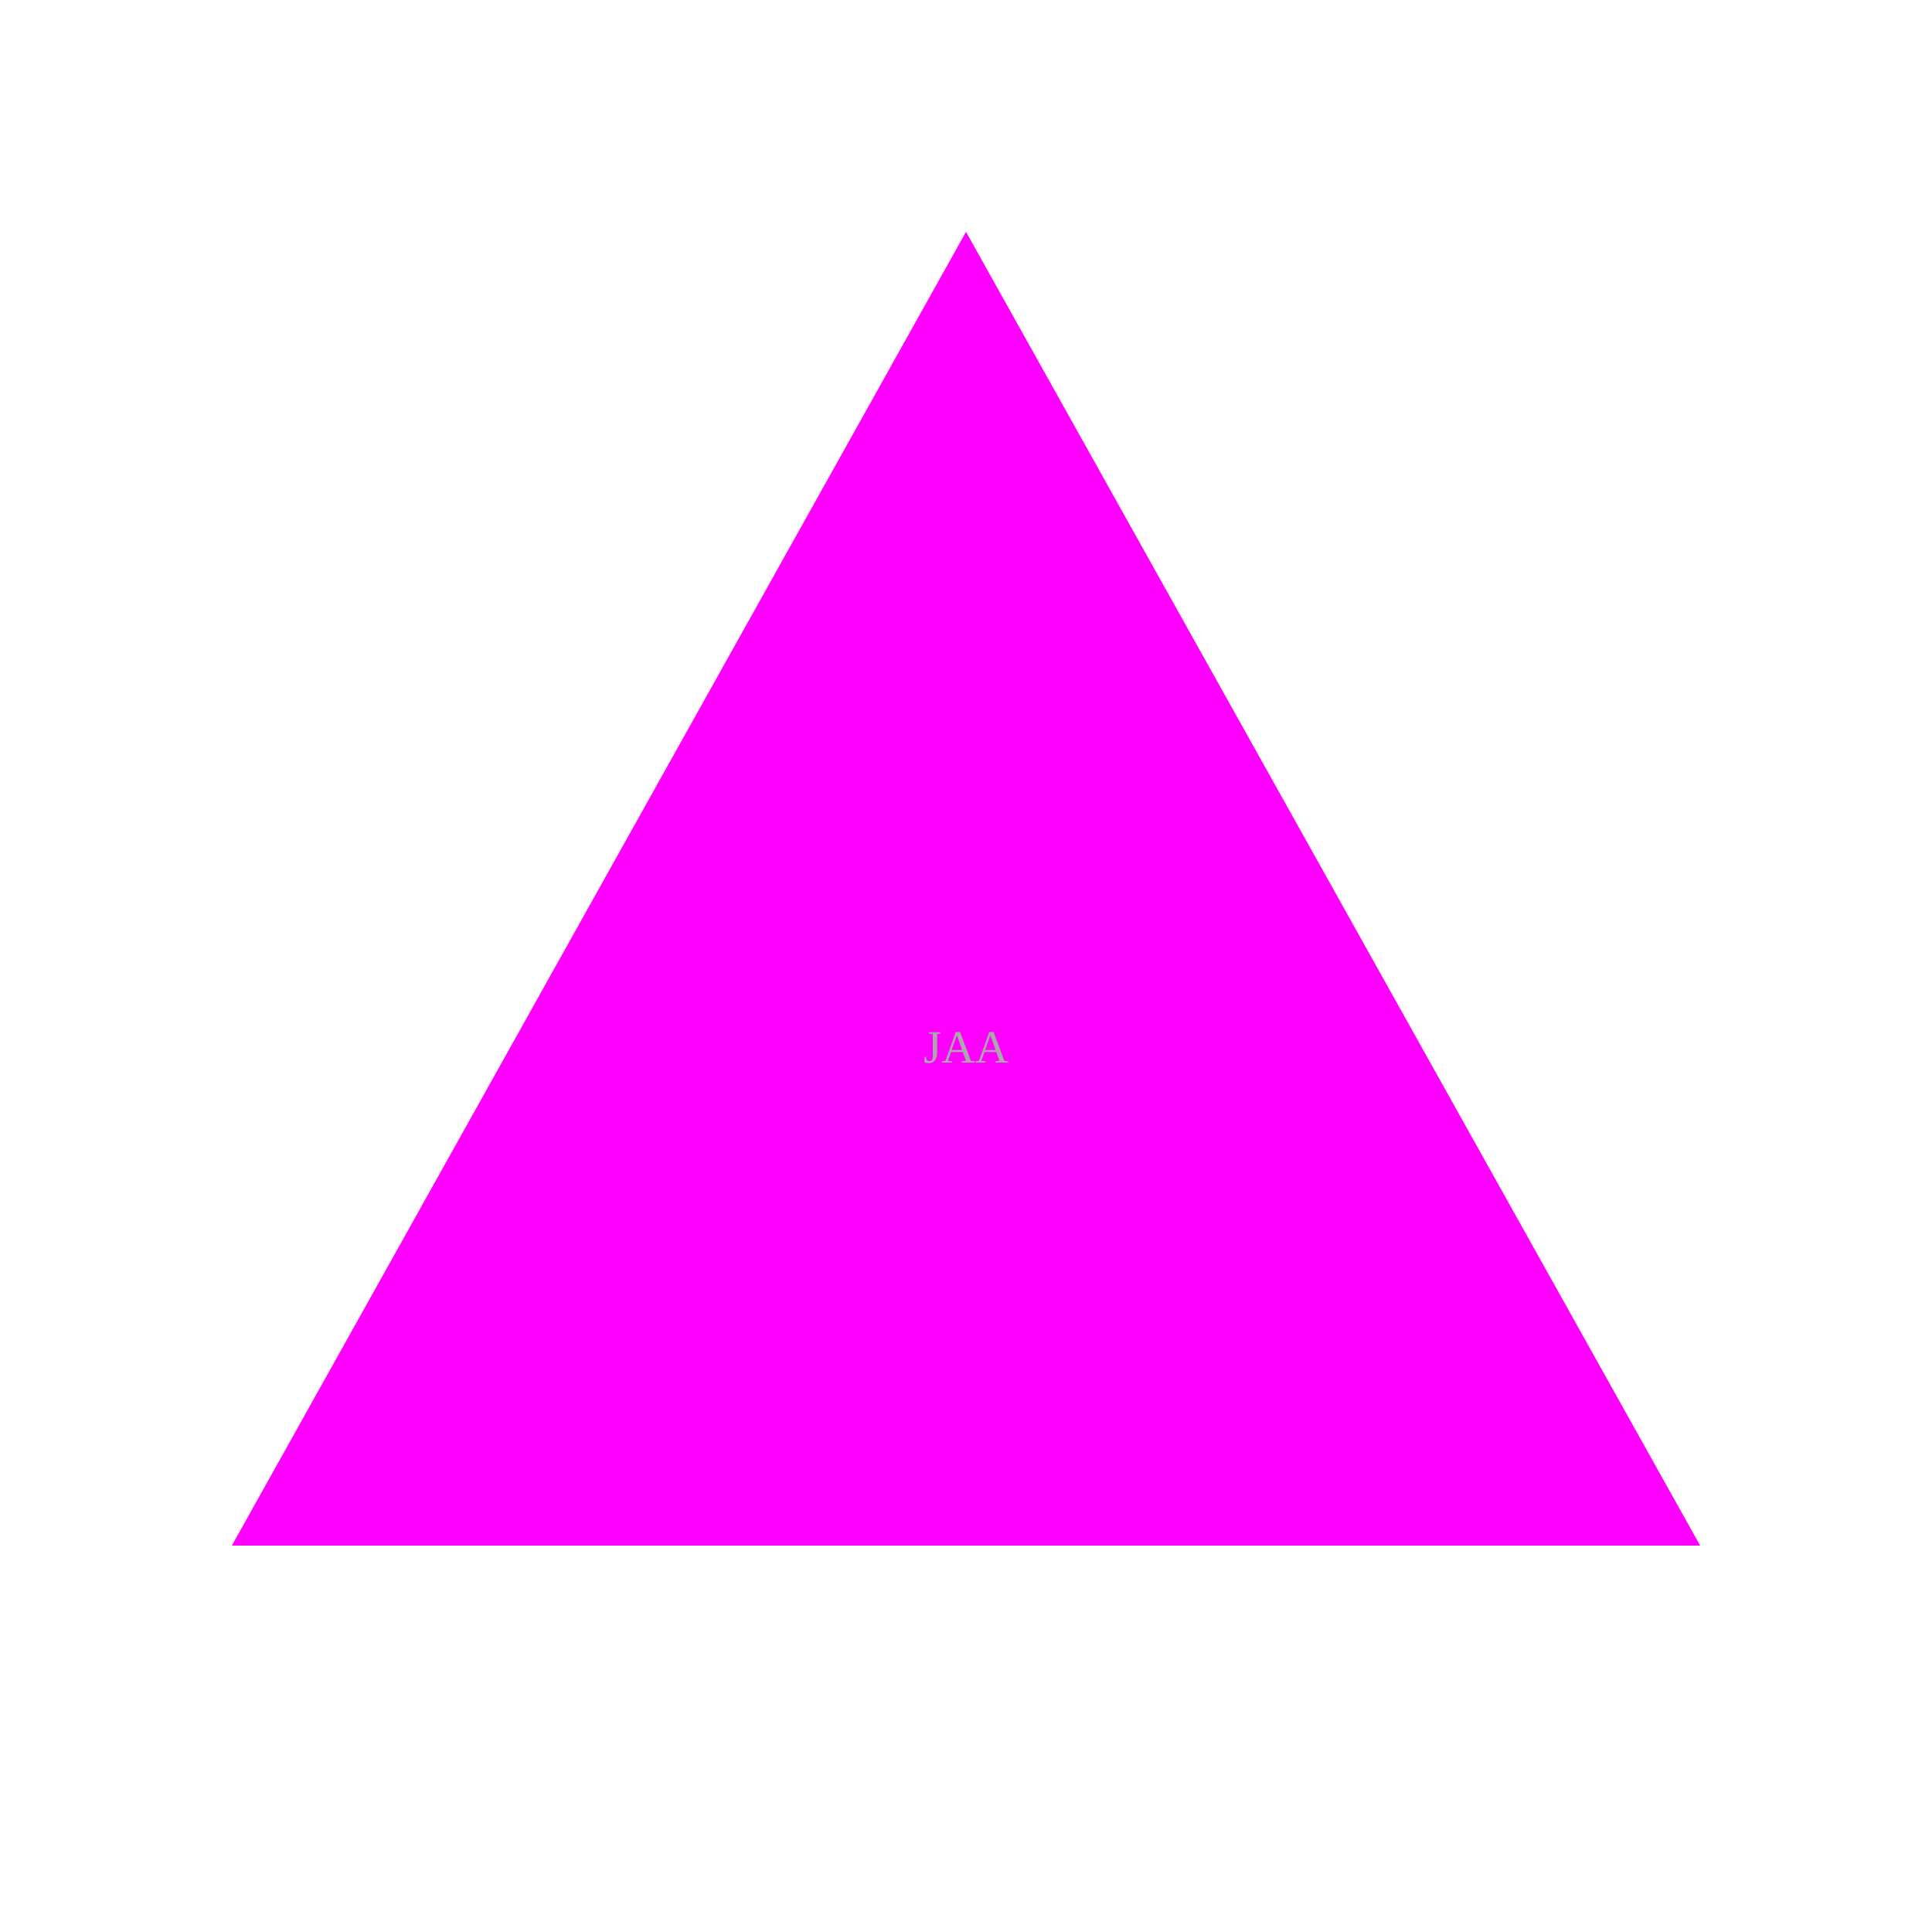
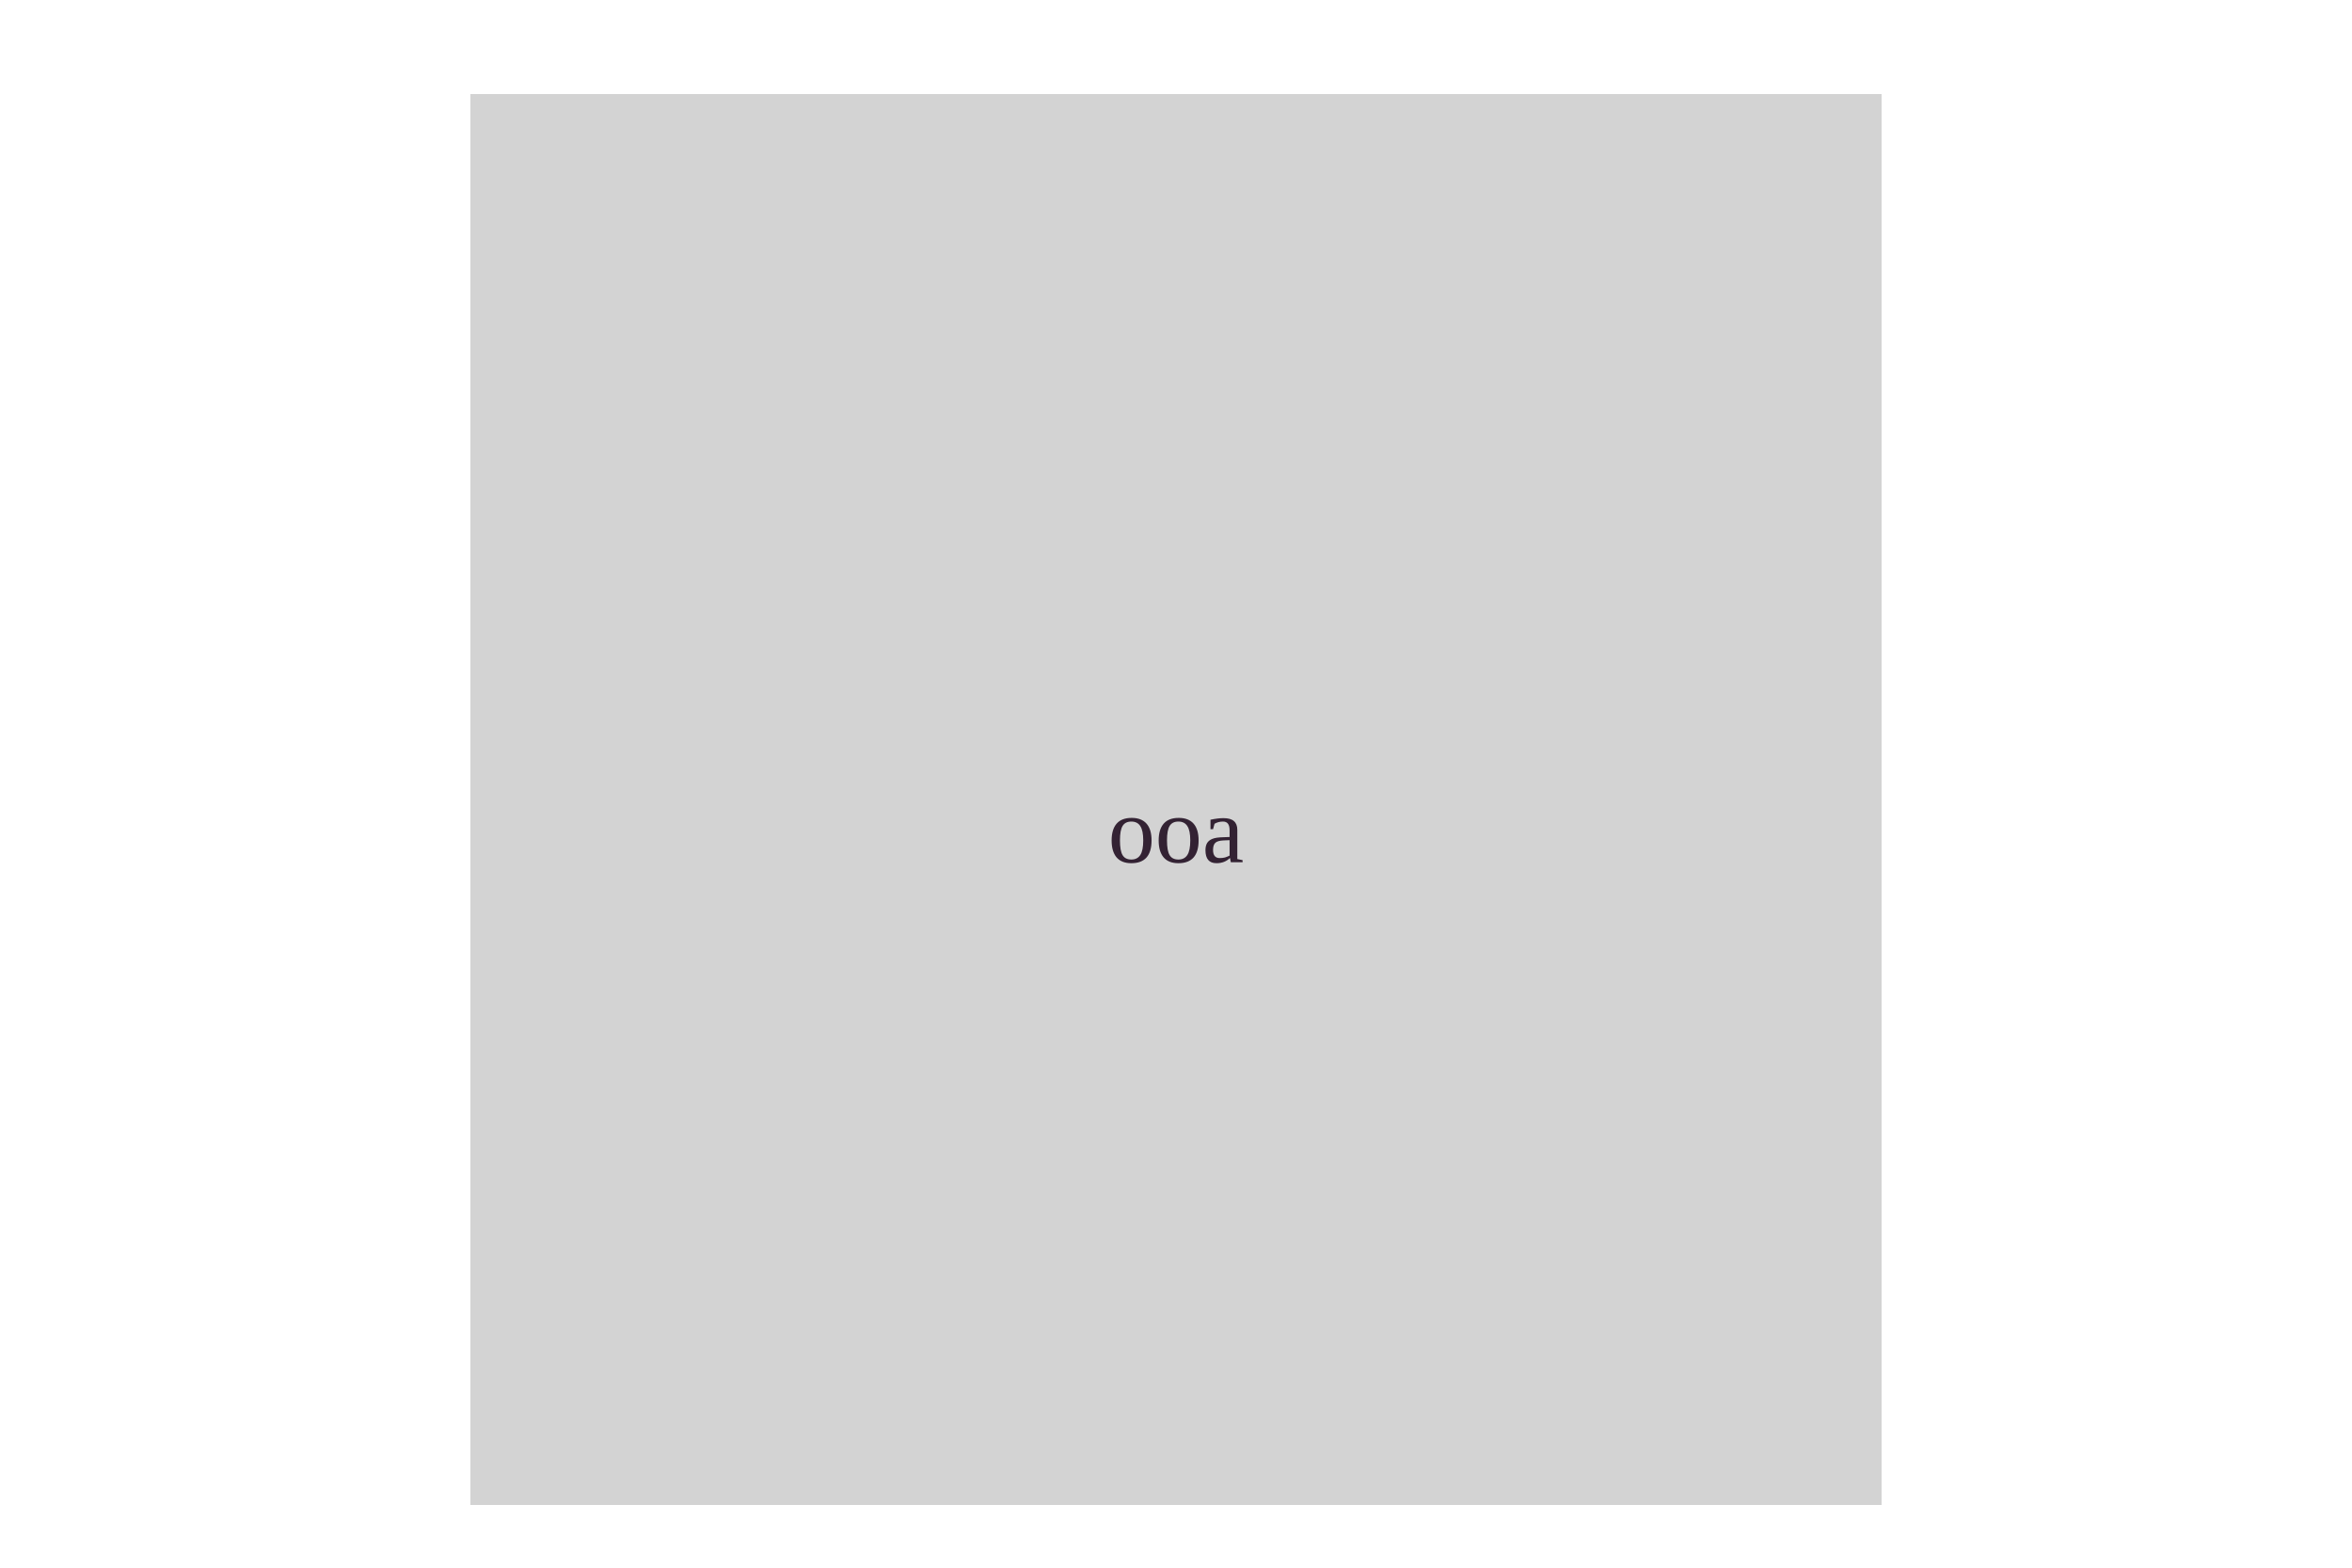
- <svg xmlns="http://www.w3.org/2000/svg" viewBox="0 0 500 500">
-   <polygon fill="fuchsia" points="250,60 60,400 440,400" />
-   <text x="50%" y="55%" style="font-size: 7vh;" text-anchor="middle" fill="darkgray">JAA</text>
+ <svg xmlns="http://www.w3.org/2000/svg" viewBox="0 0 300 200">
+   <rect fill="lightgray" x="60" y="12" width="180" height="180" />
+   <text x="50%" y="55%" style="font-size: 5vh;" text-anchor="middle" fill="#332233">ooa</text>
</svg>
